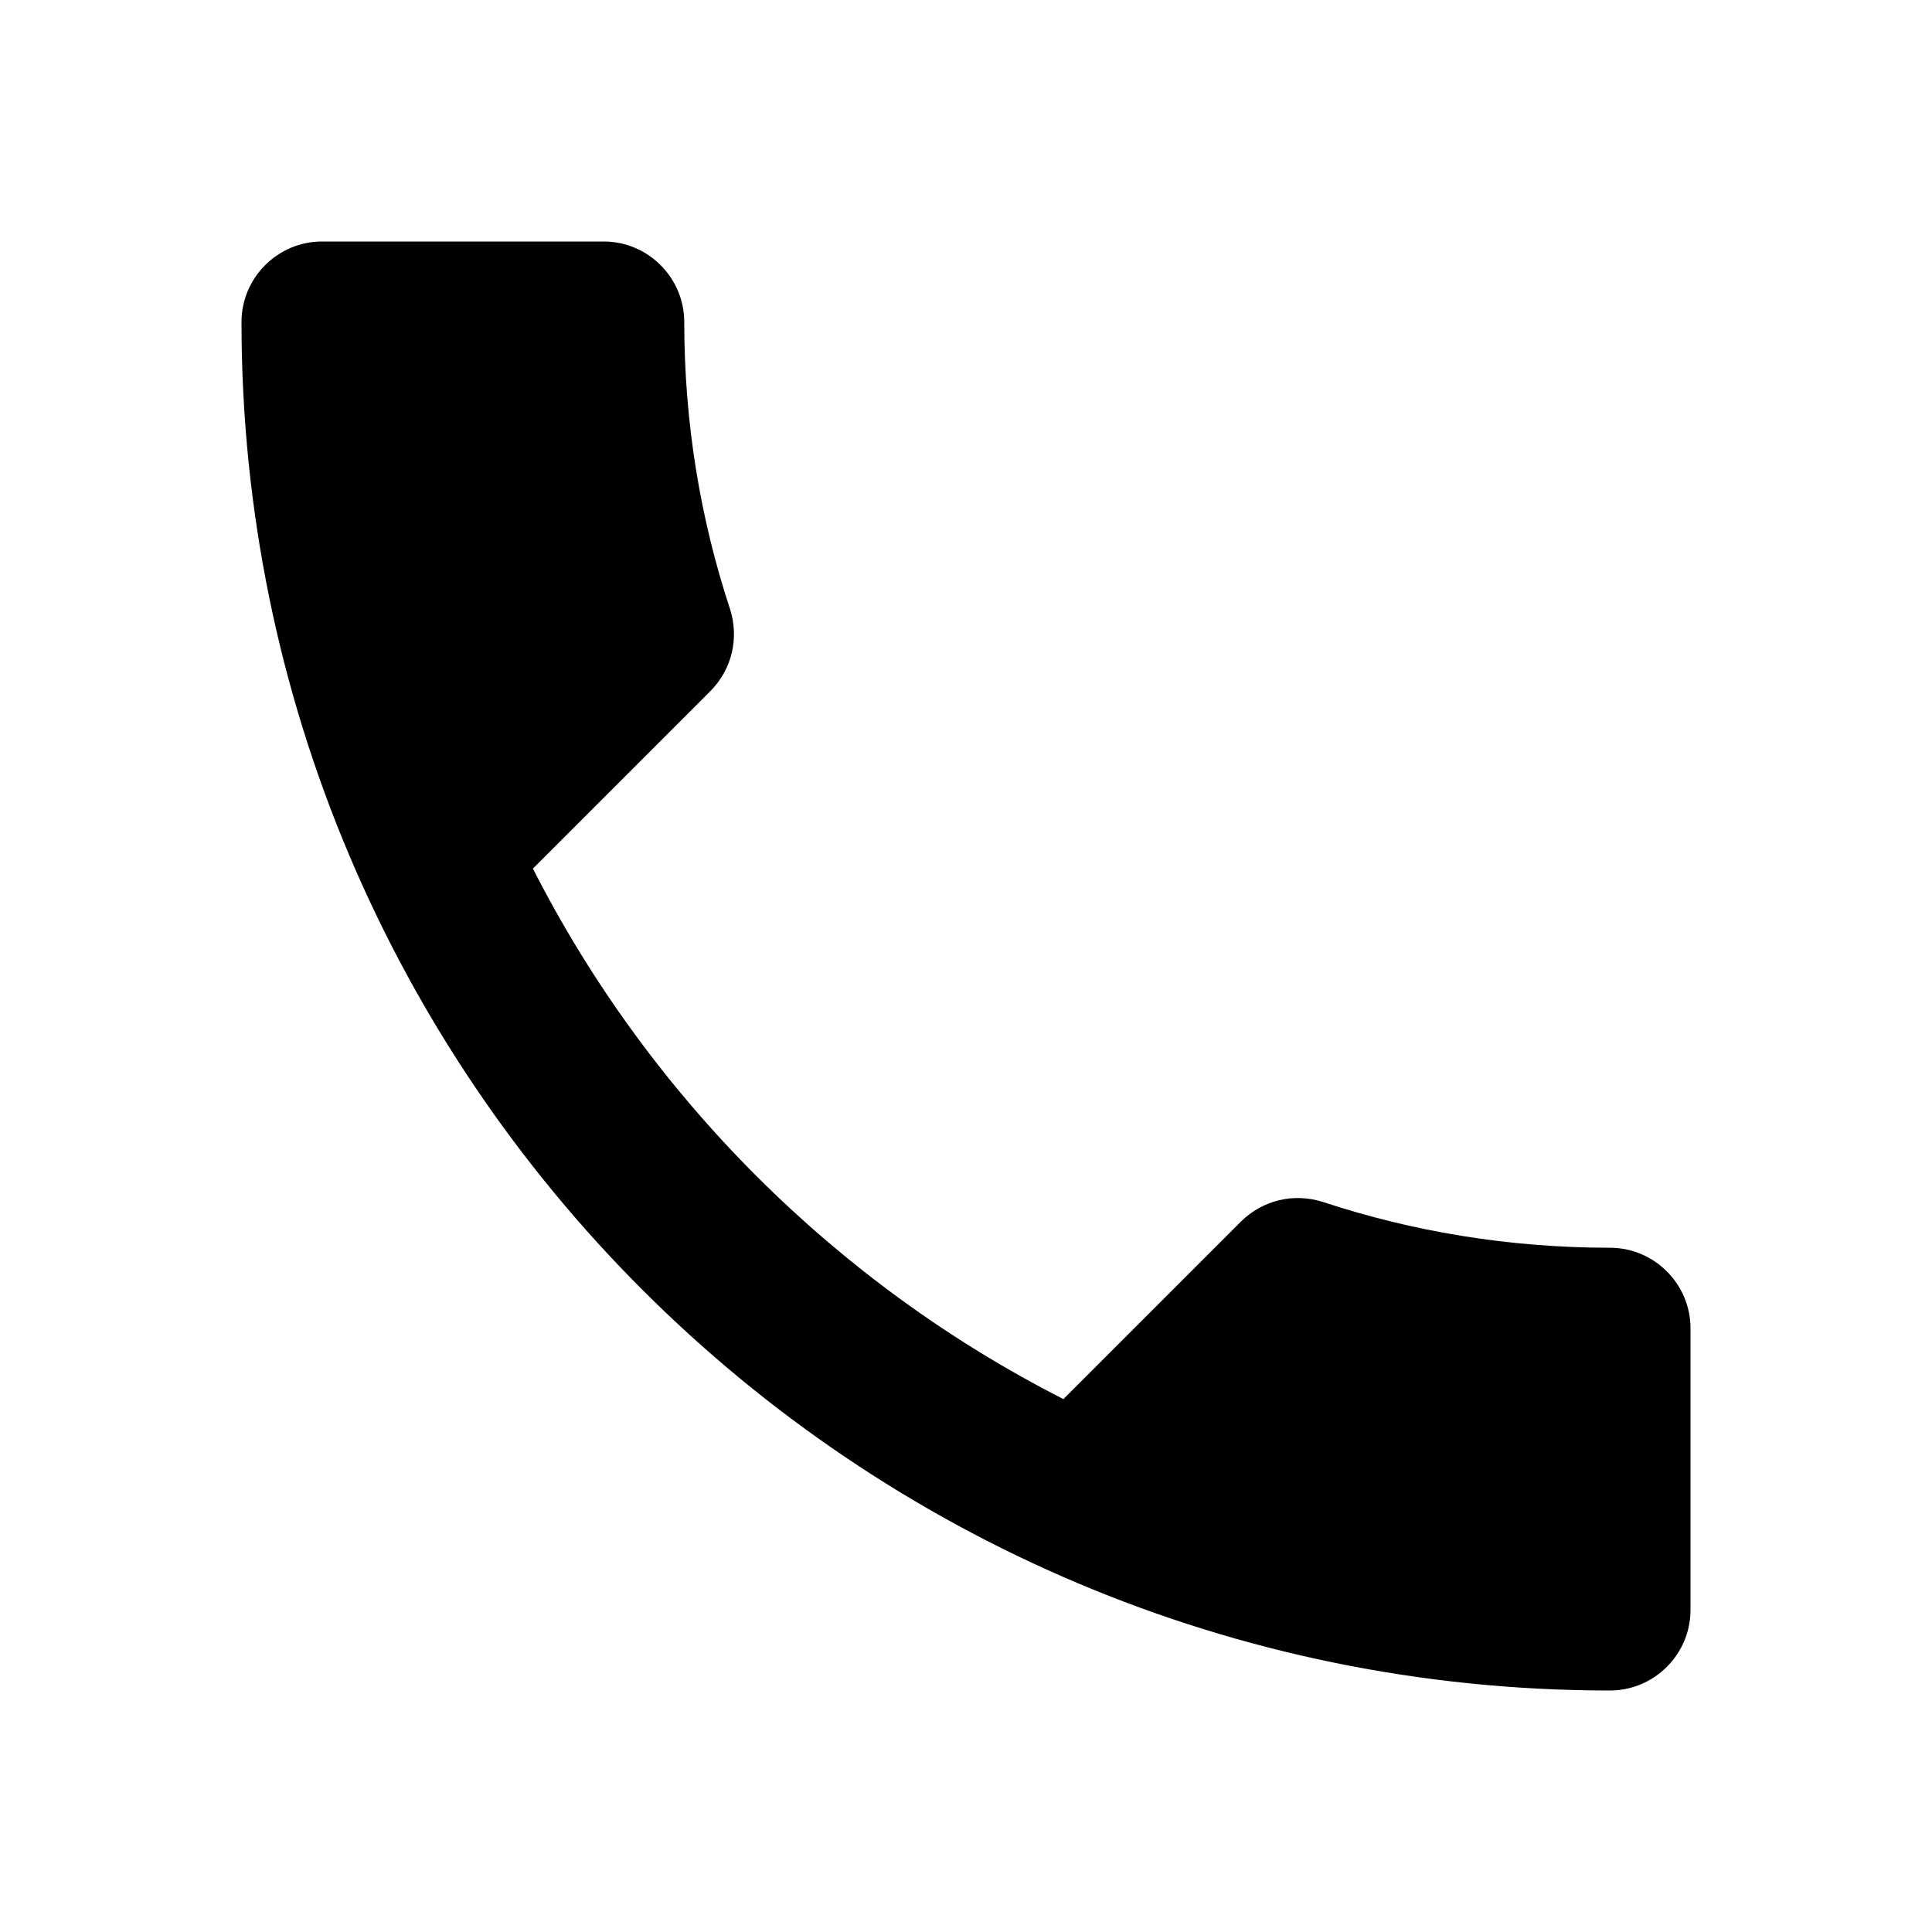
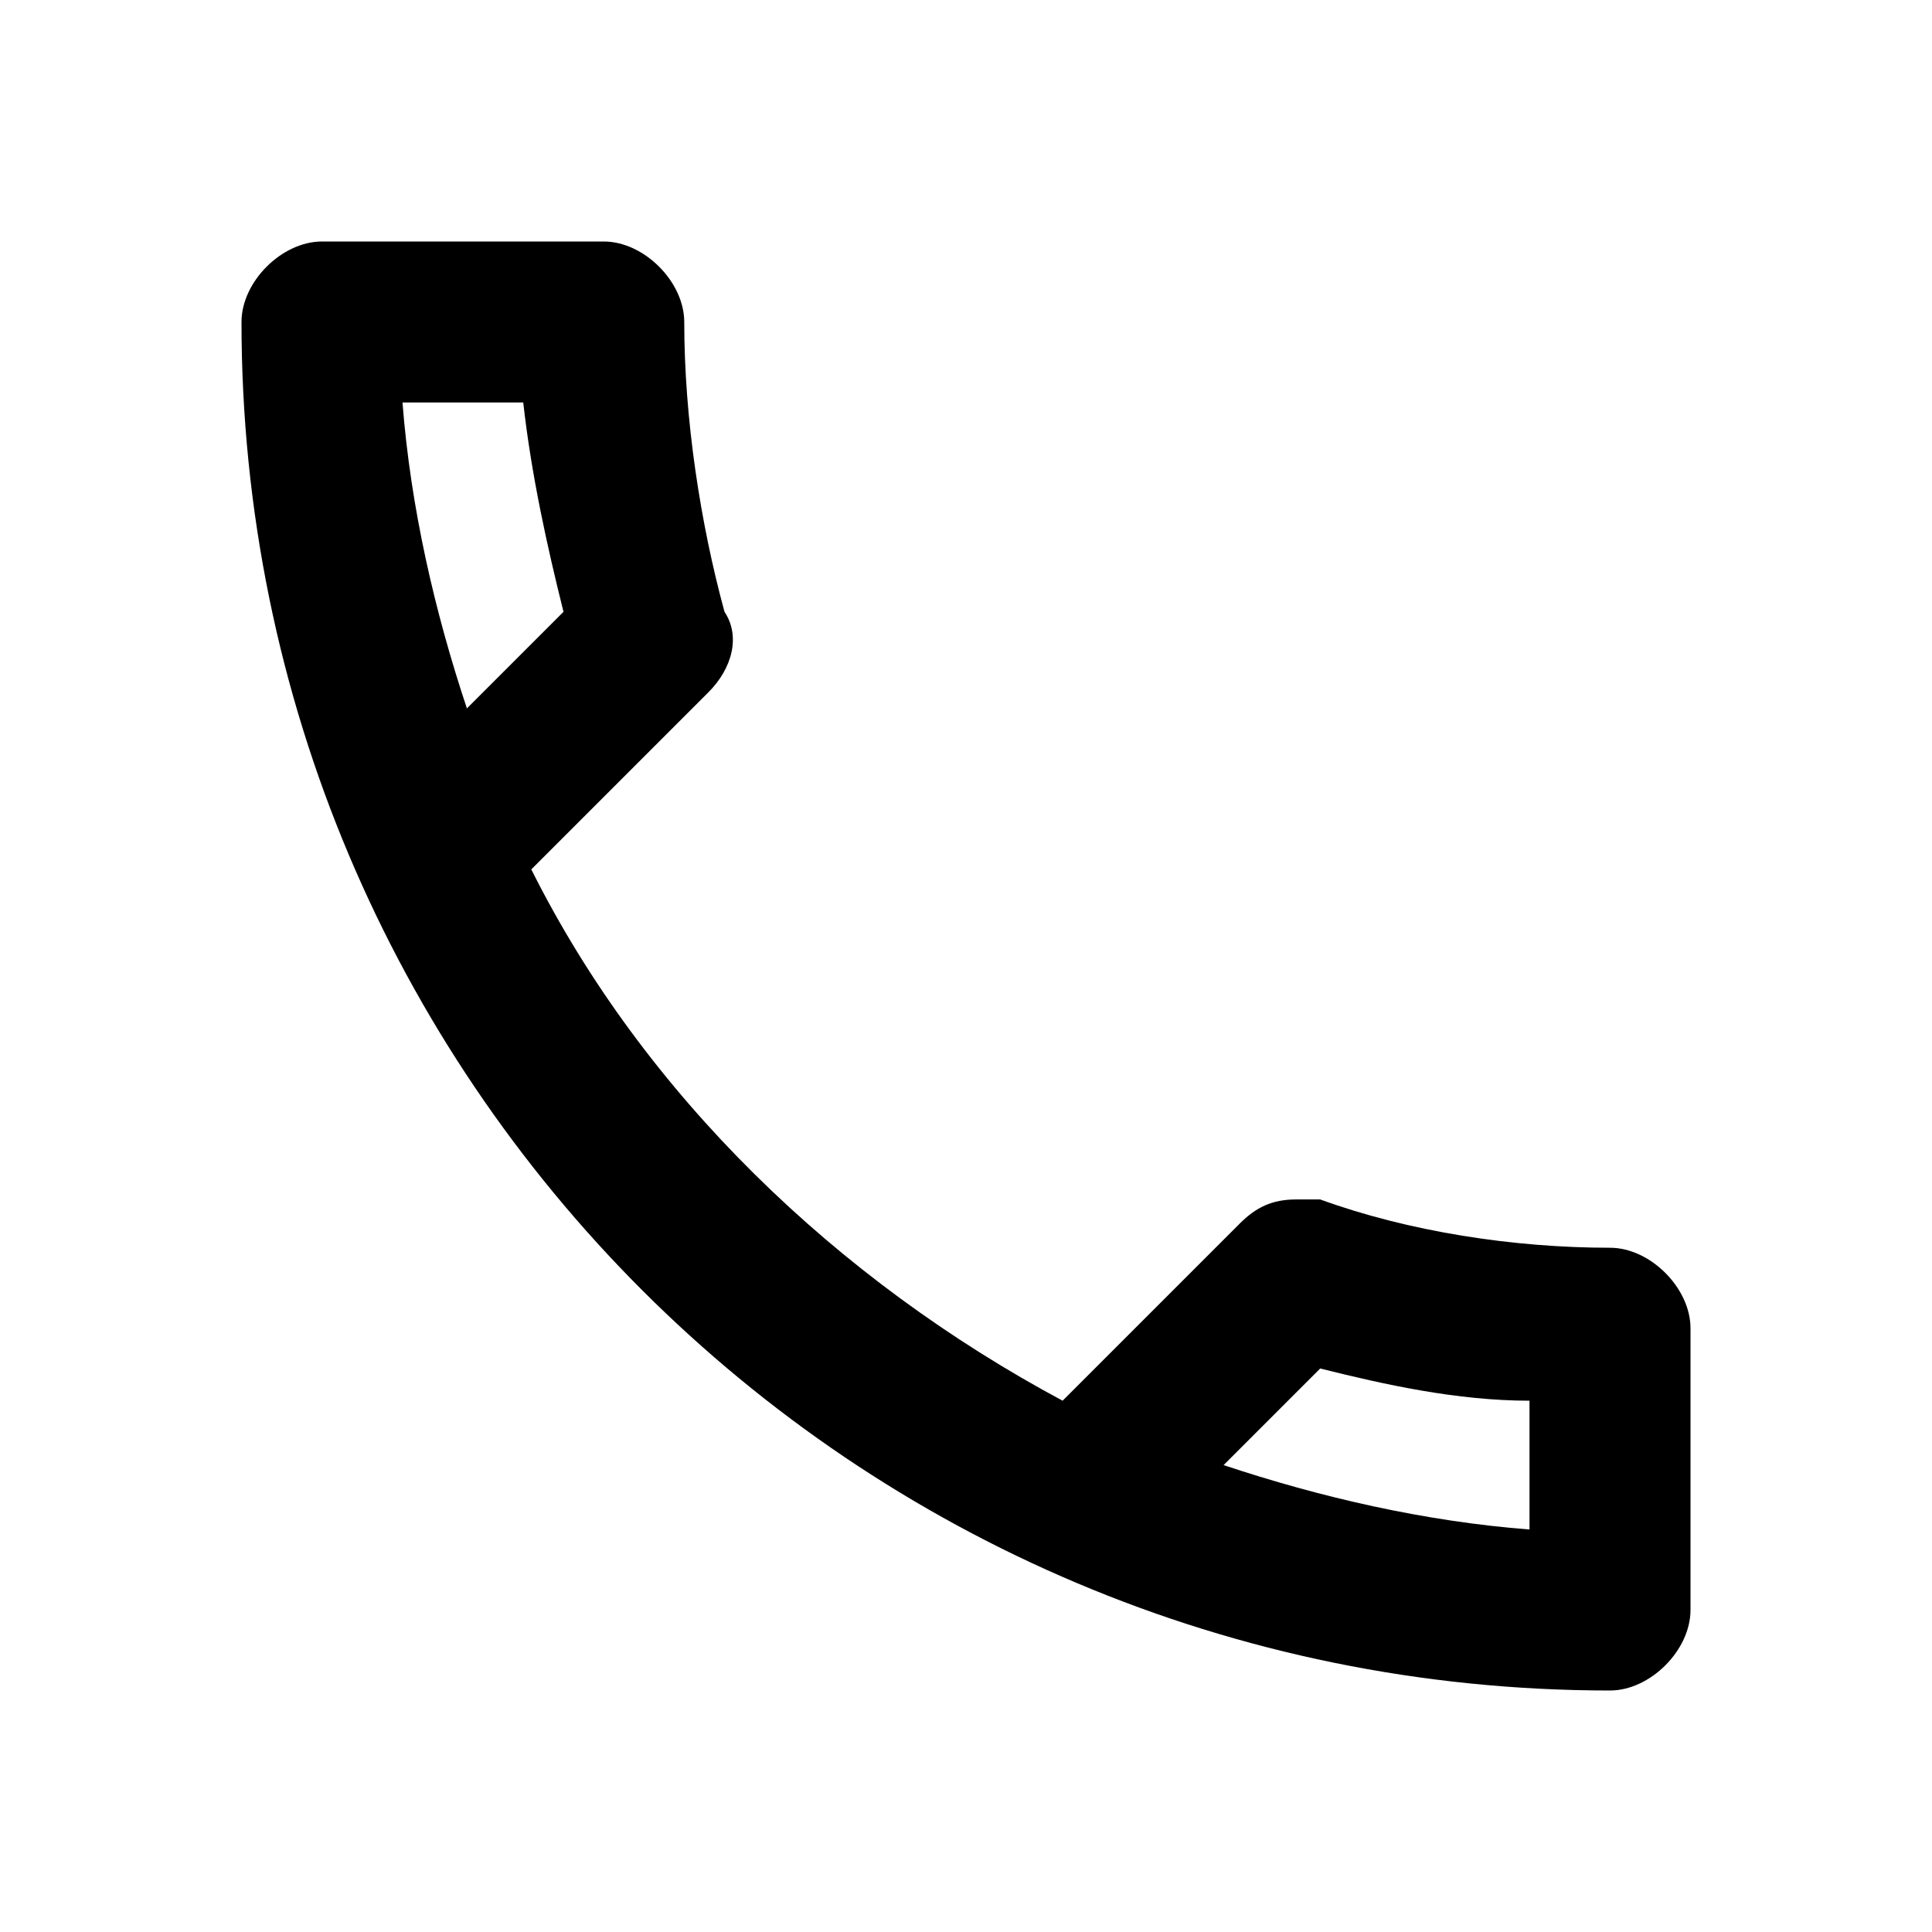
<svg xmlns="http://www.w3.org/2000/svg" version="1.1" width="24" height="24" viewBox="0 0 24 24">
-   <path d="M6.62,10.79C8.06,13.62 10.38,15.94 13.21,17.38L15.41,15.18C15.69,14.9 16.08,14.82 16.43,14.93C17.55,15.3 18.75,15.5 20,15.5C20.55,15.5 21,15.95 21,16.5V20C21,20.55 20.55,21 20,21C10.61,21 3,13.39 3,4C3,3.45 3.45,3 4,3H7.5C8.05,3 8.5,3.45 8.5,4C8.5,5.25 8.7,6.45 9.07,7.57C9.18,7.92 9.1,8.31 8.82,8.59L6.62,10.79Z" />
+   <path d="M20,15.5C18.8,15.5 17.5,15.3 16.4,14.9C16.3,14.9 16.2,14.9 16.1,14.9C15.8,14.9 15.6,15 15.4,15.2L13.2,17.4C10.4,15.9 8,13.6 6.6,10.8L8.8,8.6C9.1,8.3 9.2,7.9 9,7.6C8.7,6.5 8.5,5.2 8.5,4C8.5,3.5 8,3 7.5,3H4C3.5,3 3,3.5 3,4C3,13.4 10.6,21 20,21C20.5,21 21,20.5 21,20V16.5C21,16 20.5,15.5 20,15.5M5,5H6.5C6.6,5.9 6.8,6.8 7,7.6L5.8,8.8C5.4,7.6 5.1,6.3 5,5M19,19C17.7,18.9 16.4,18.6 15.2,18.2L16.4,17C17.2,17.2 18.1,17.4 19,17.4V19Z" />
</svg>
